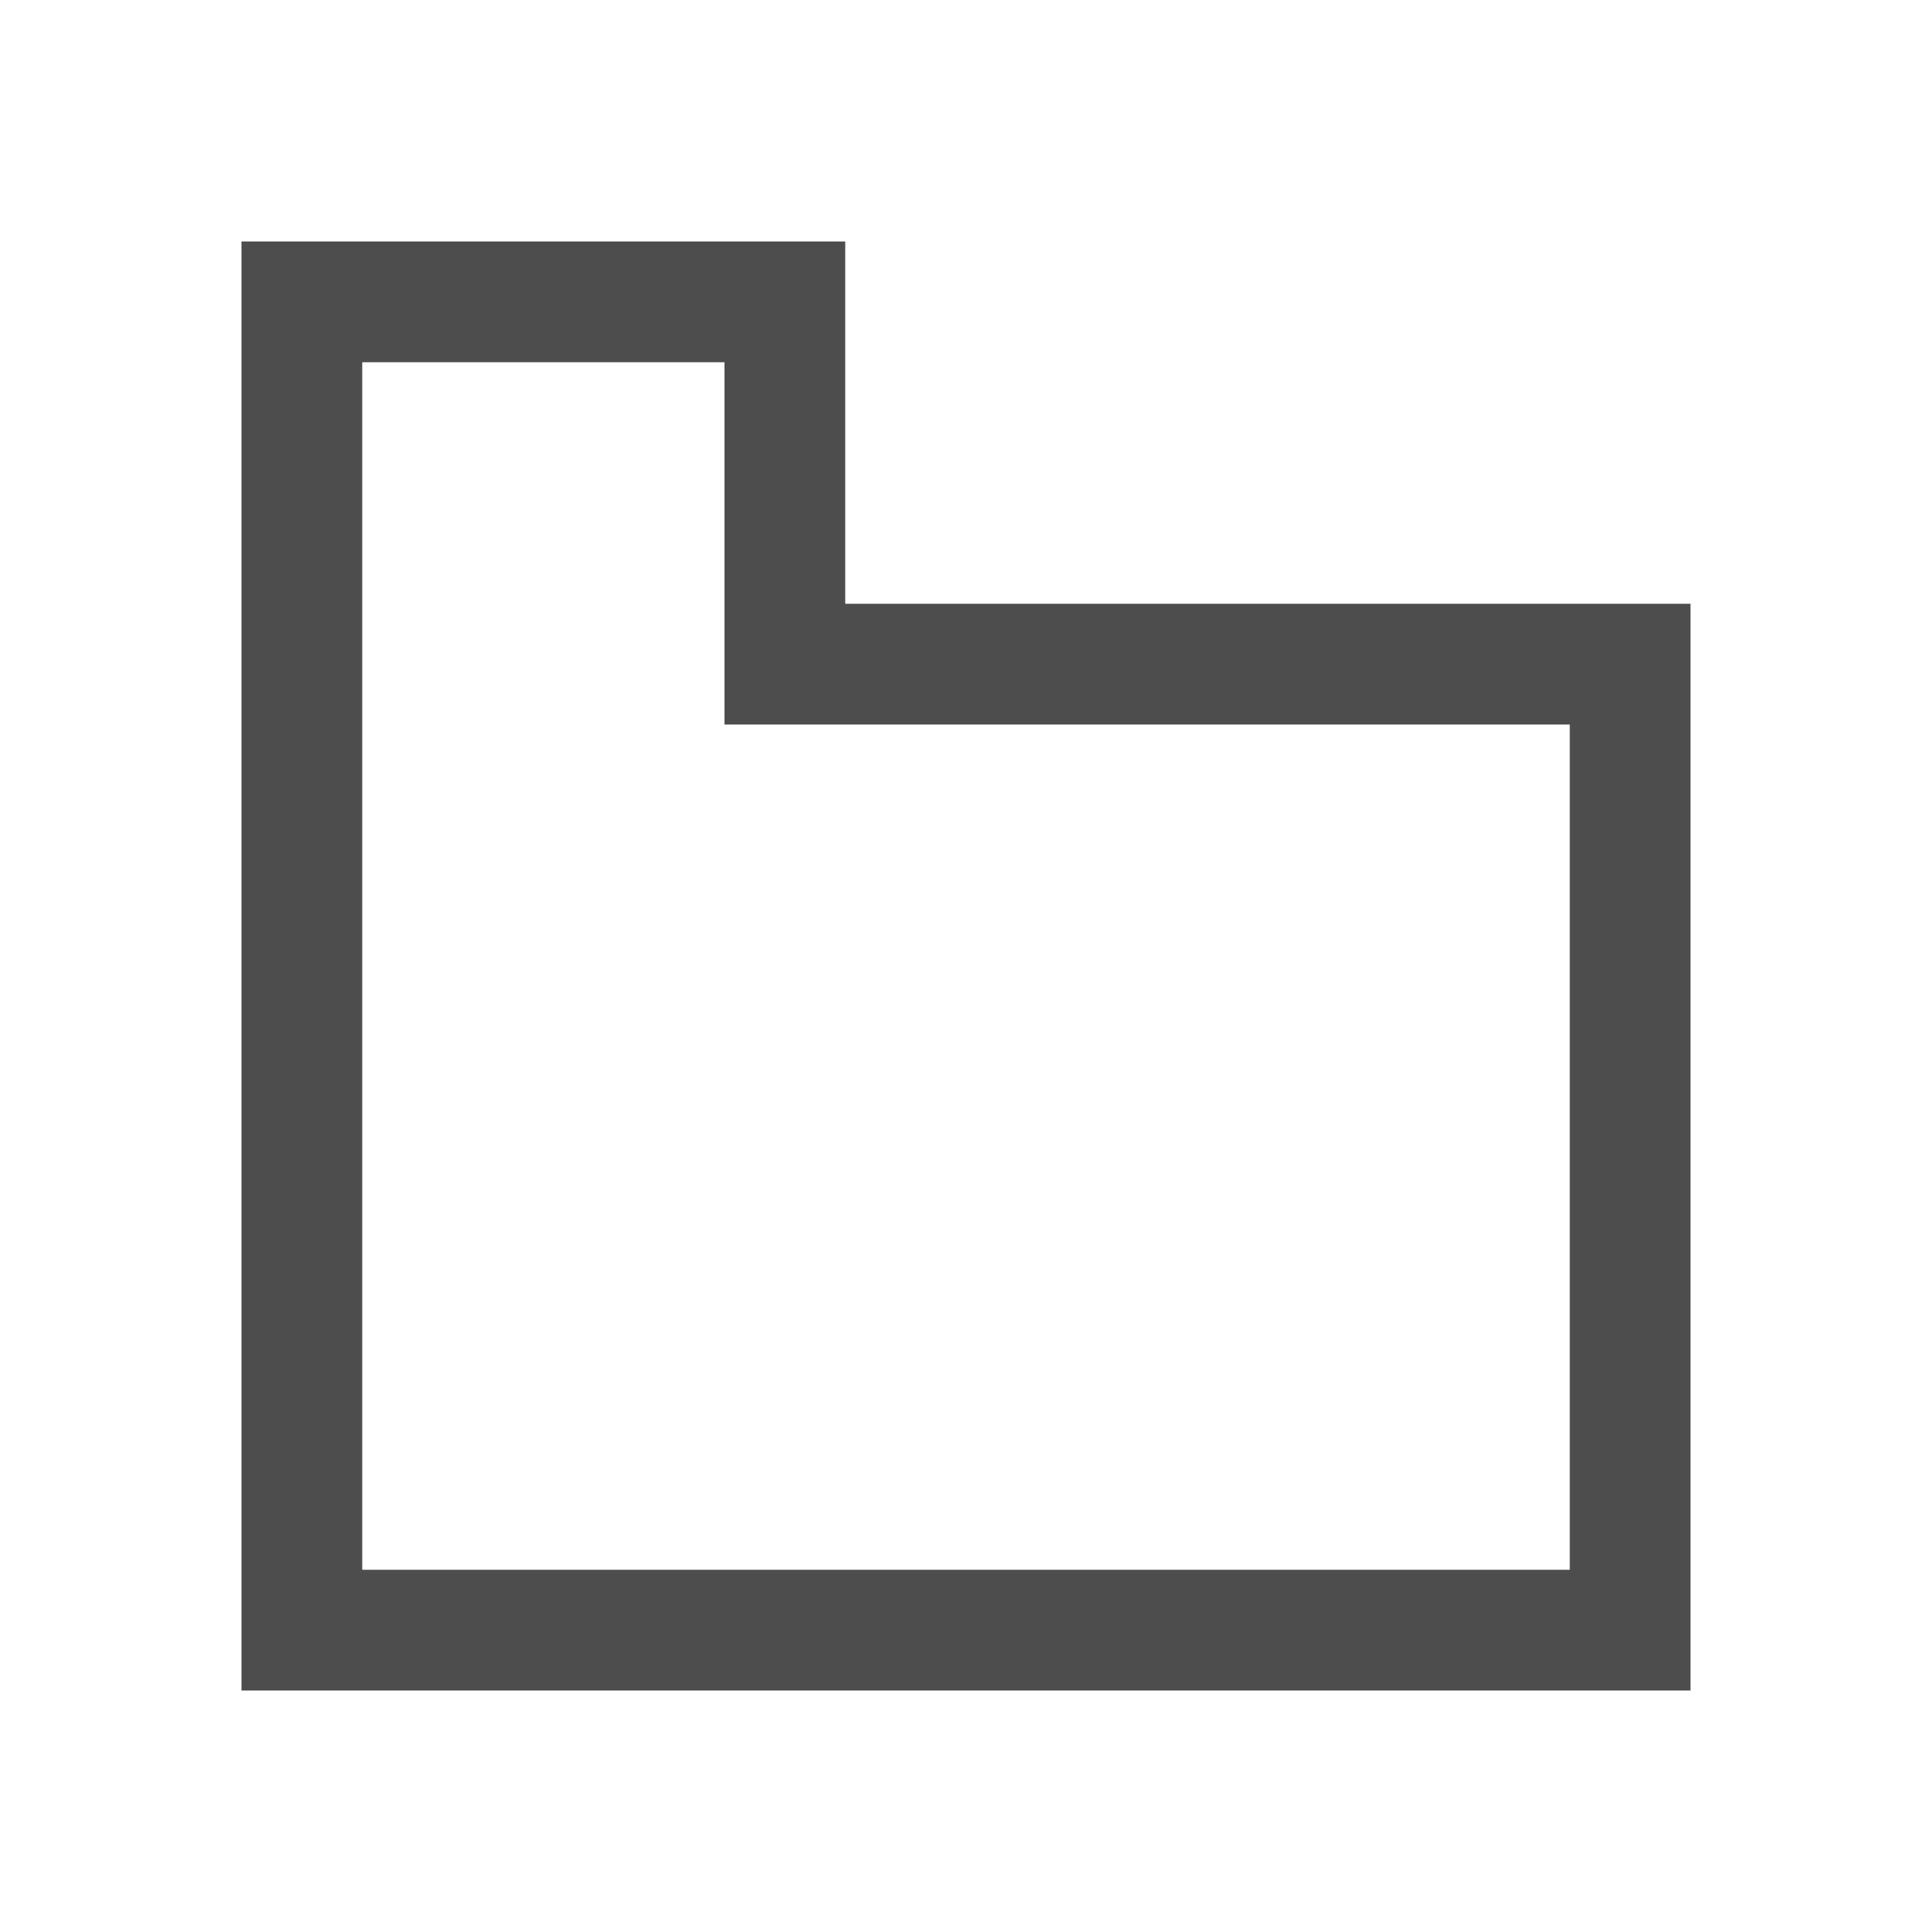
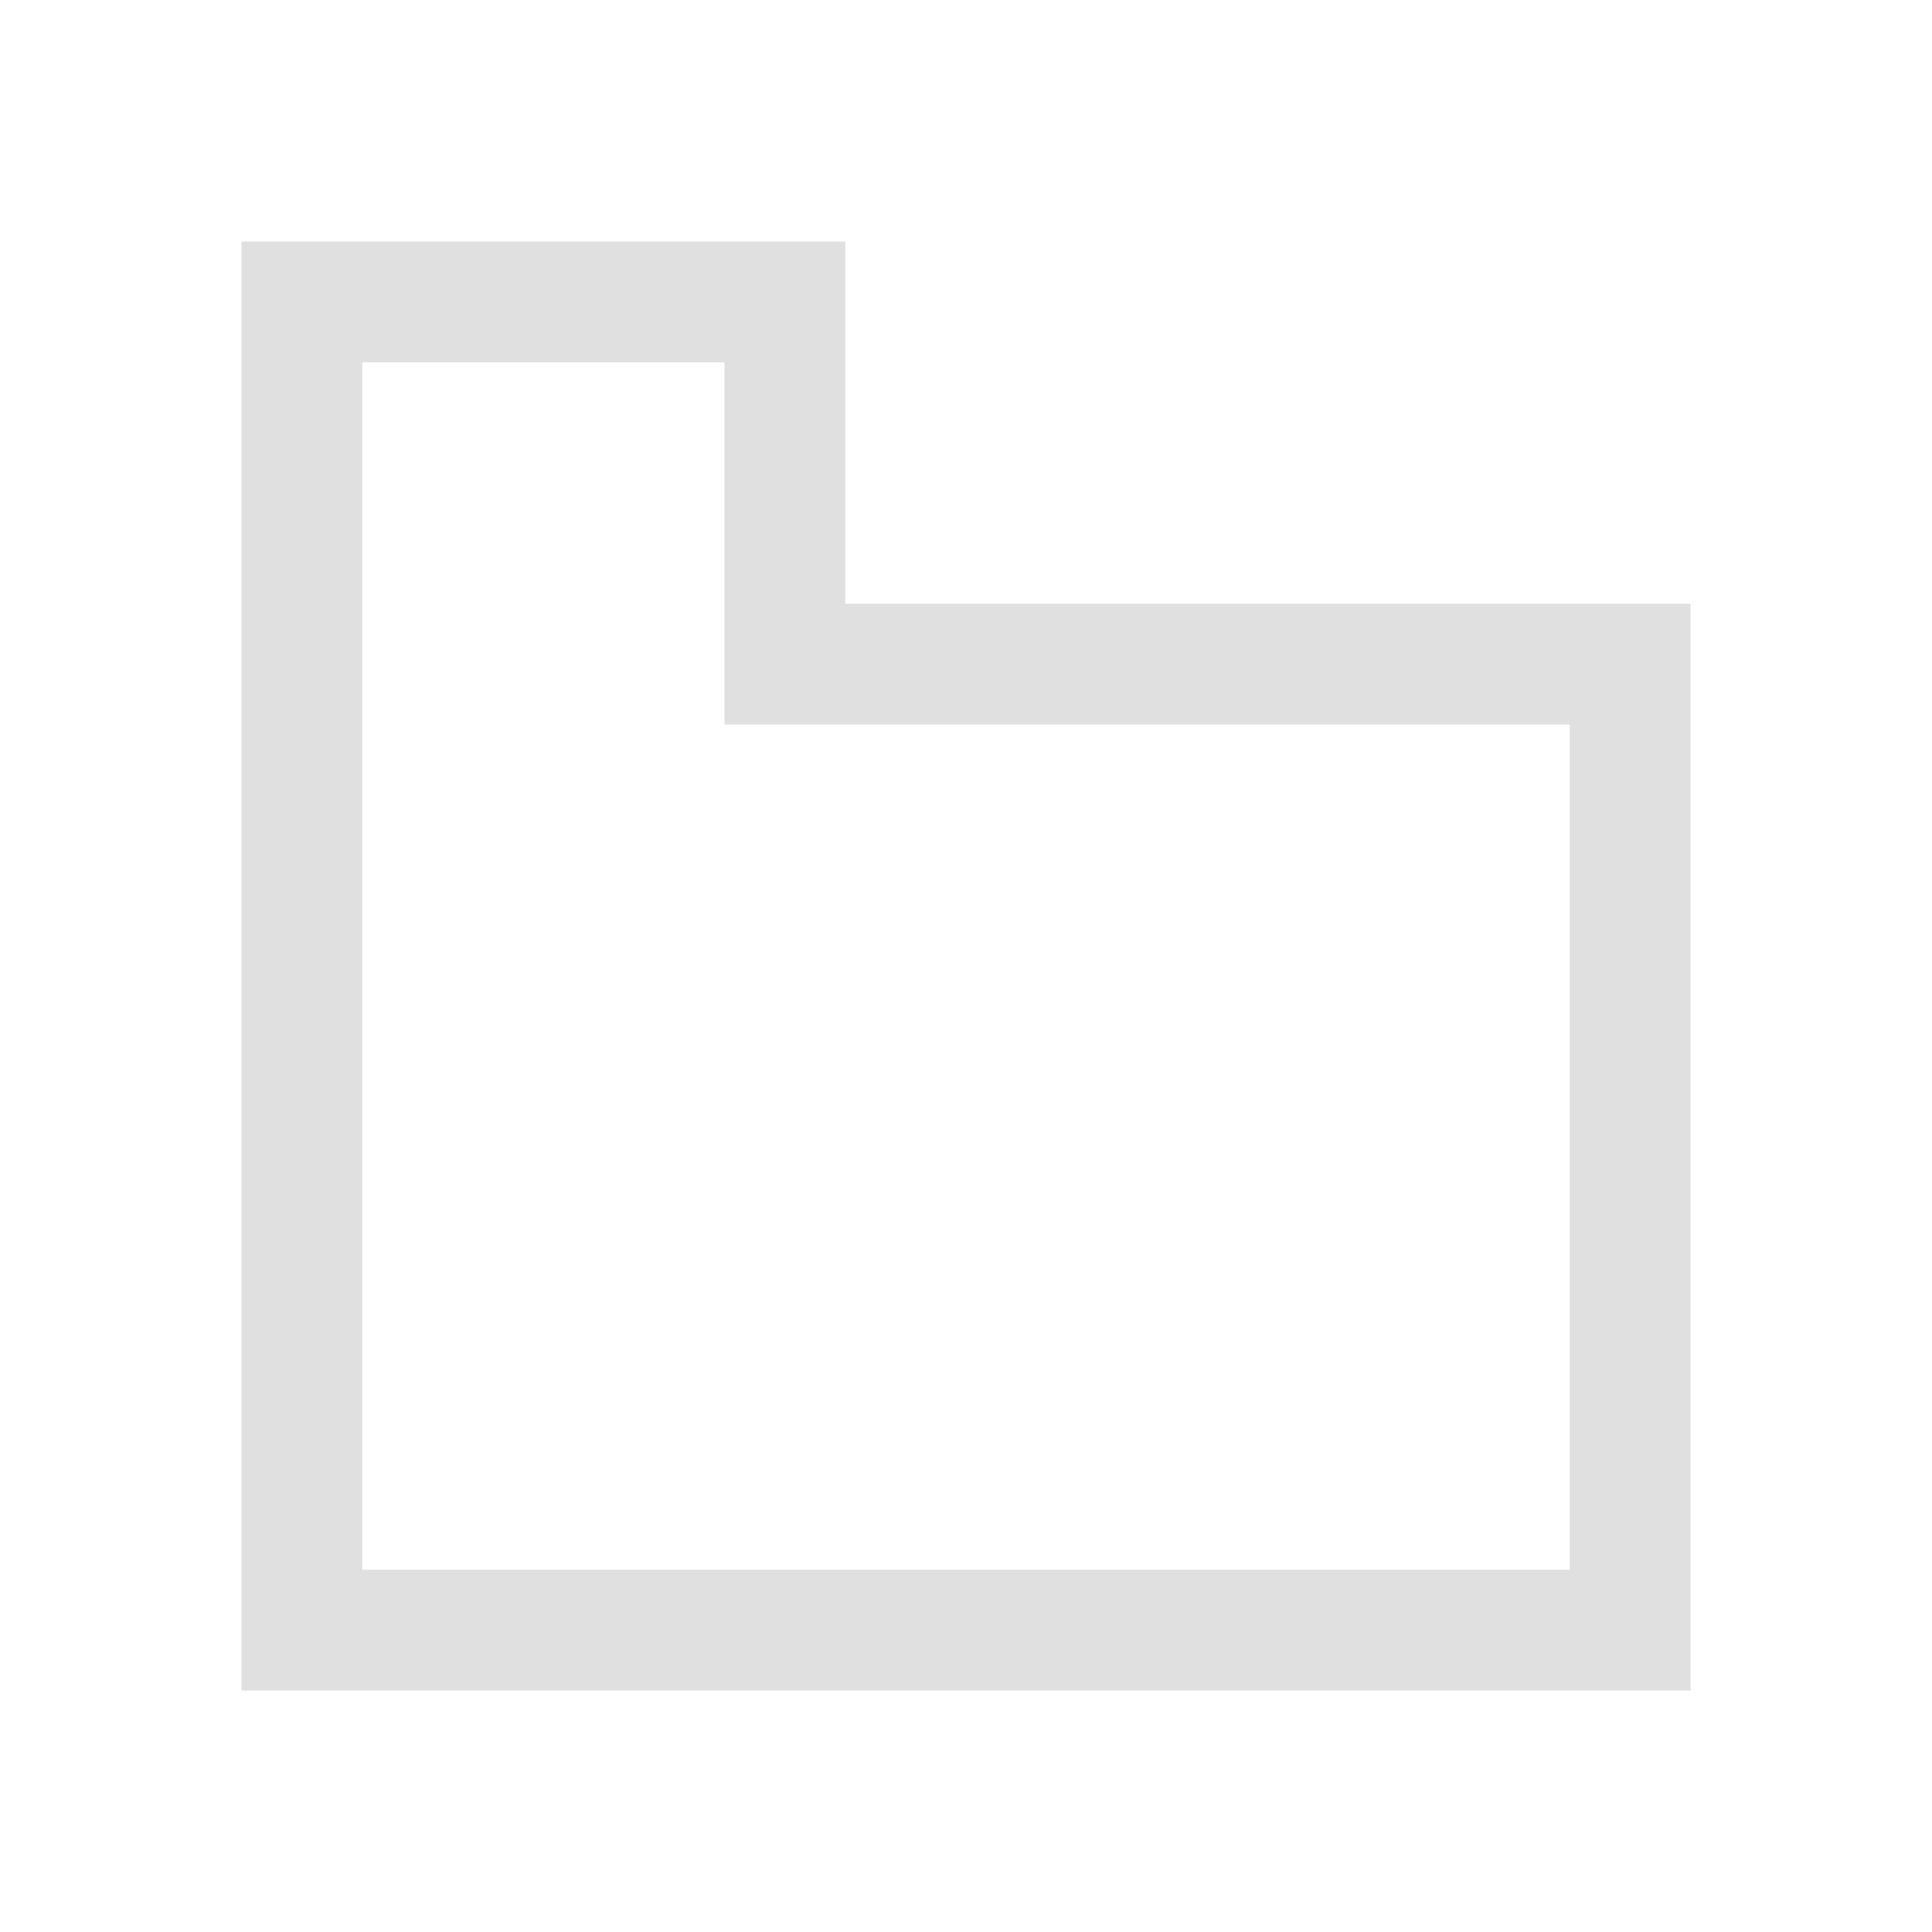
<svg xmlns="http://www.w3.org/2000/svg" viewBox="0 0 16 16">
  <defs id="defs3051">
    <style type="text/css" id="current-color-scheme">
      .ColorScheme-Text {
-         color:#4d4d4d;
+         color:#e0e0e0;
      }
      </style>
  </defs>
  <path style="fill:currentColor;fill-opacity:1;stroke:none" d="M 2 2 L 2 14 L 14 14 L 14 5 L 13 5 L 8 5 L 7 5 L 7 2 L 6 2 L 2 2 z M 3 3 L 6 3 L 6 5 L 6 6 L 13 6 L 13 13 L 3 13 L 3 3 z " class="ColorScheme-Text" />
</svg>
